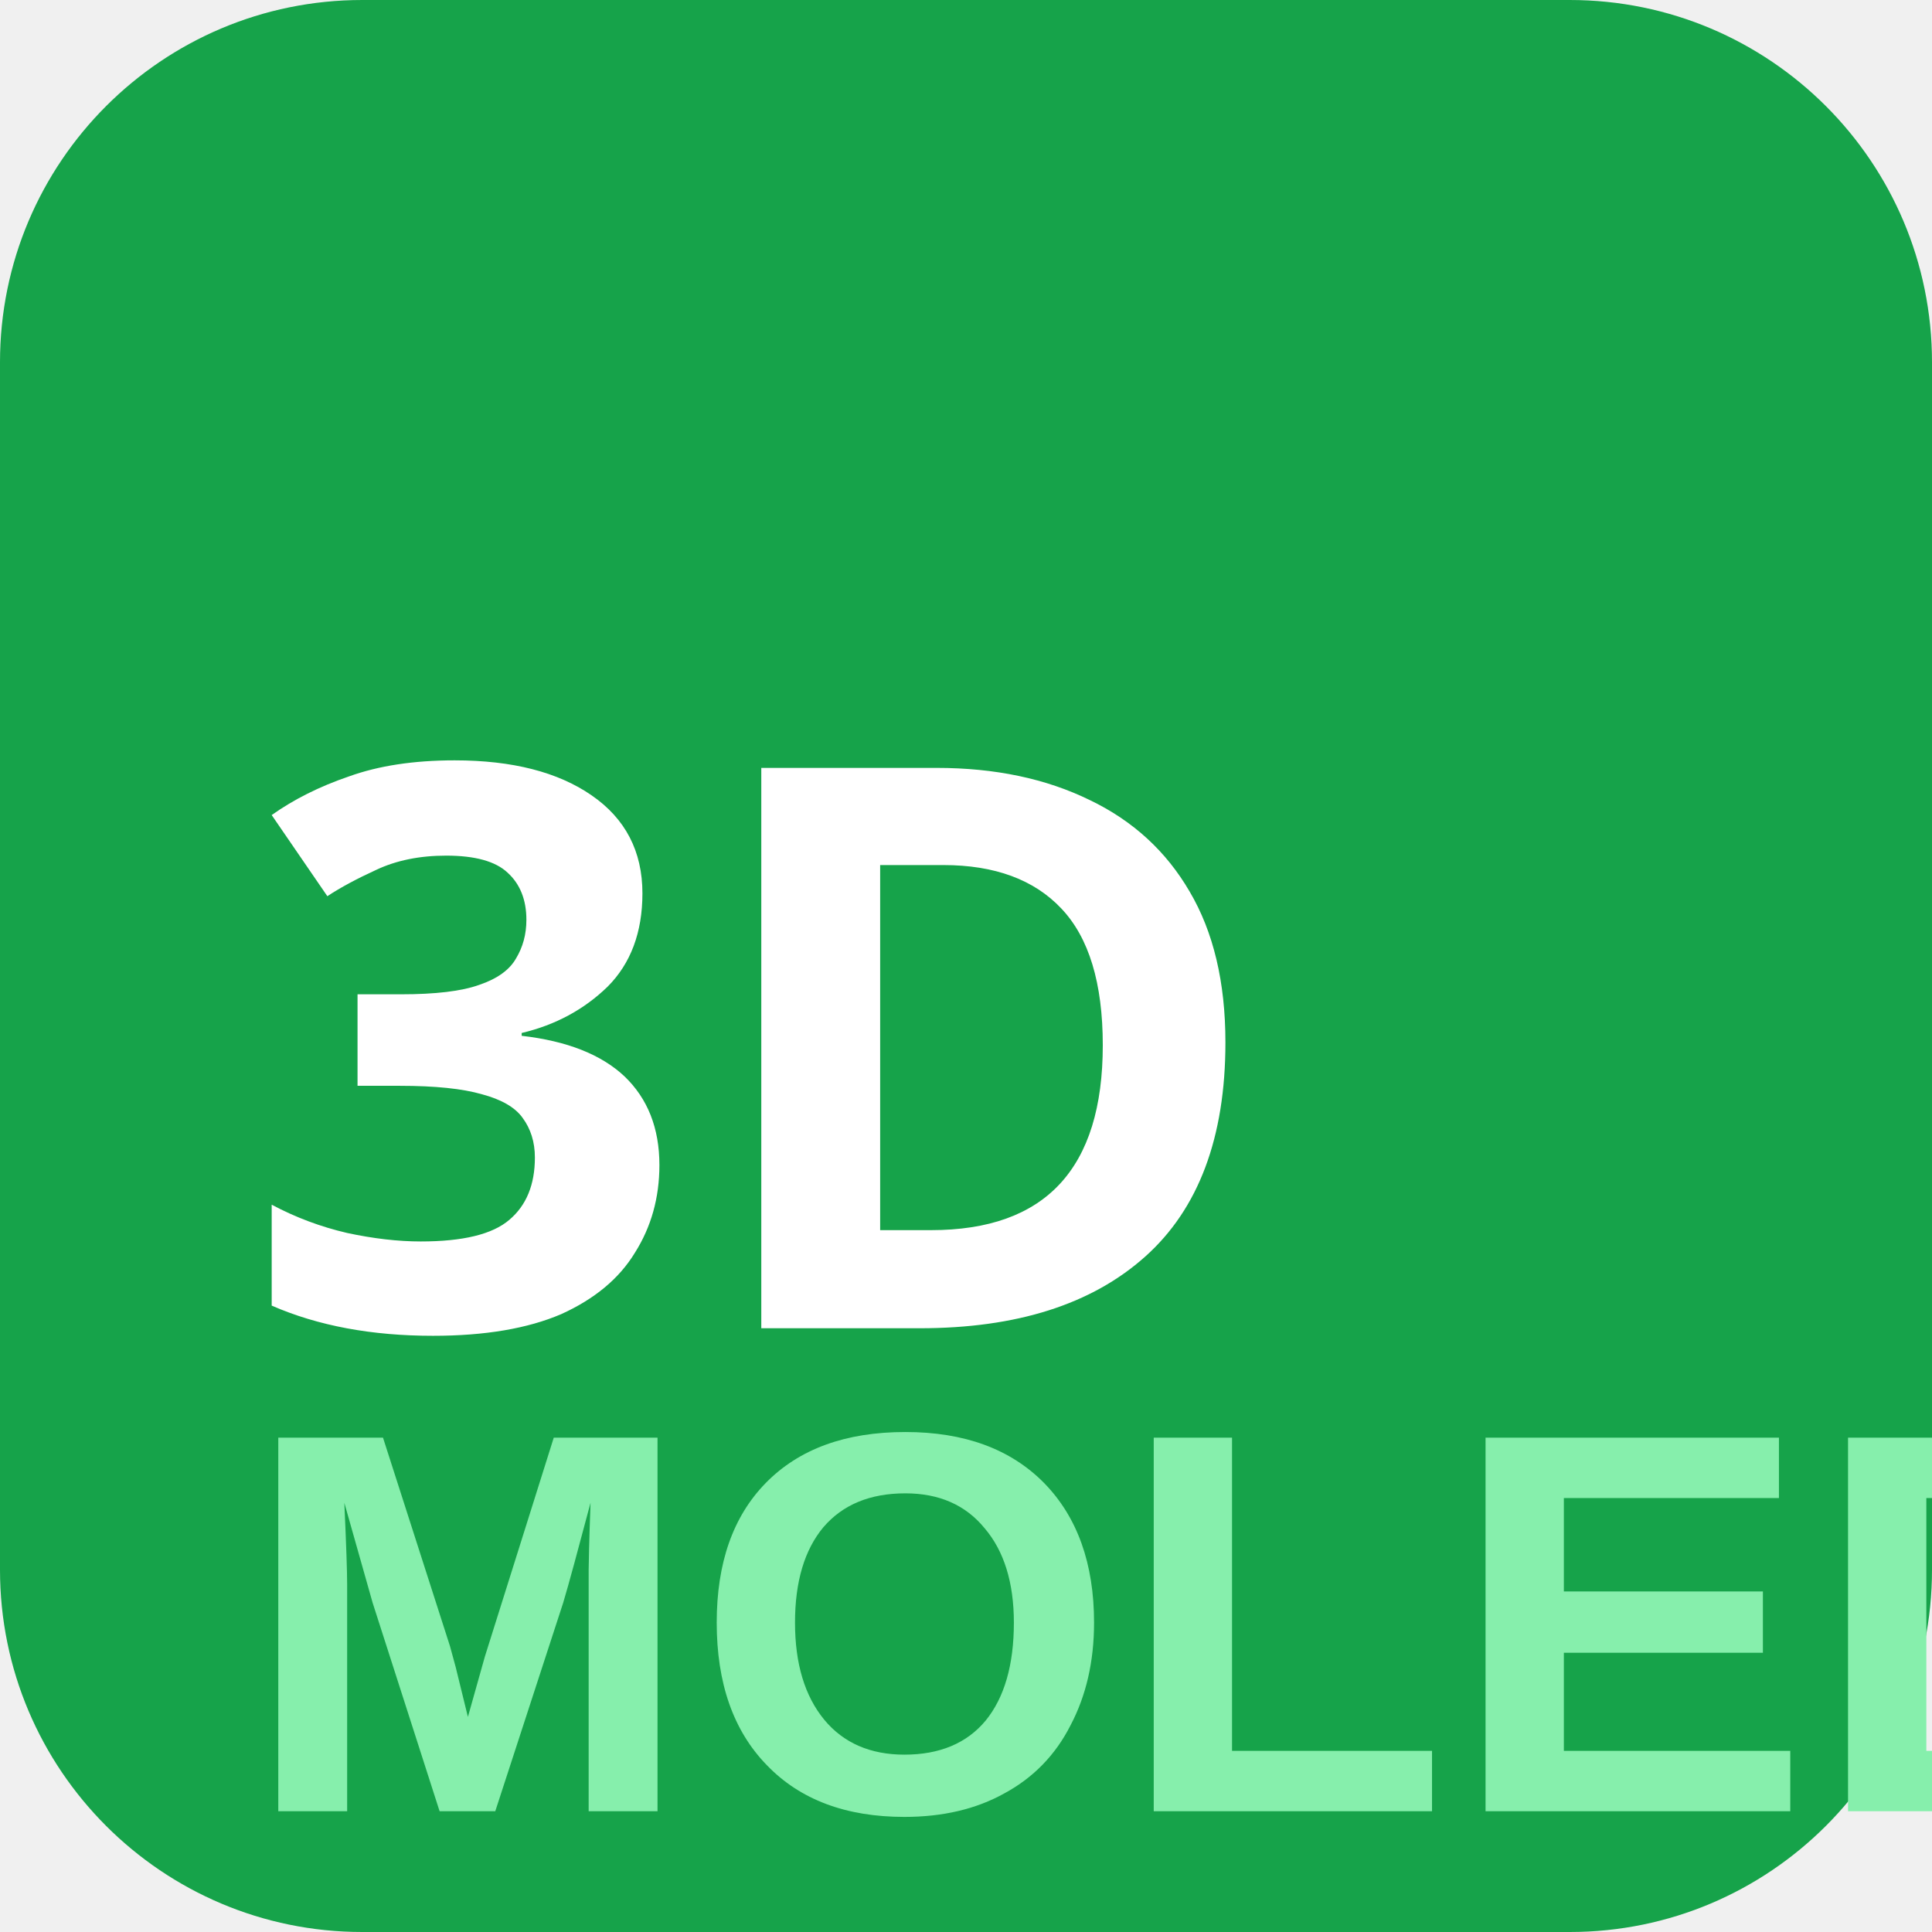
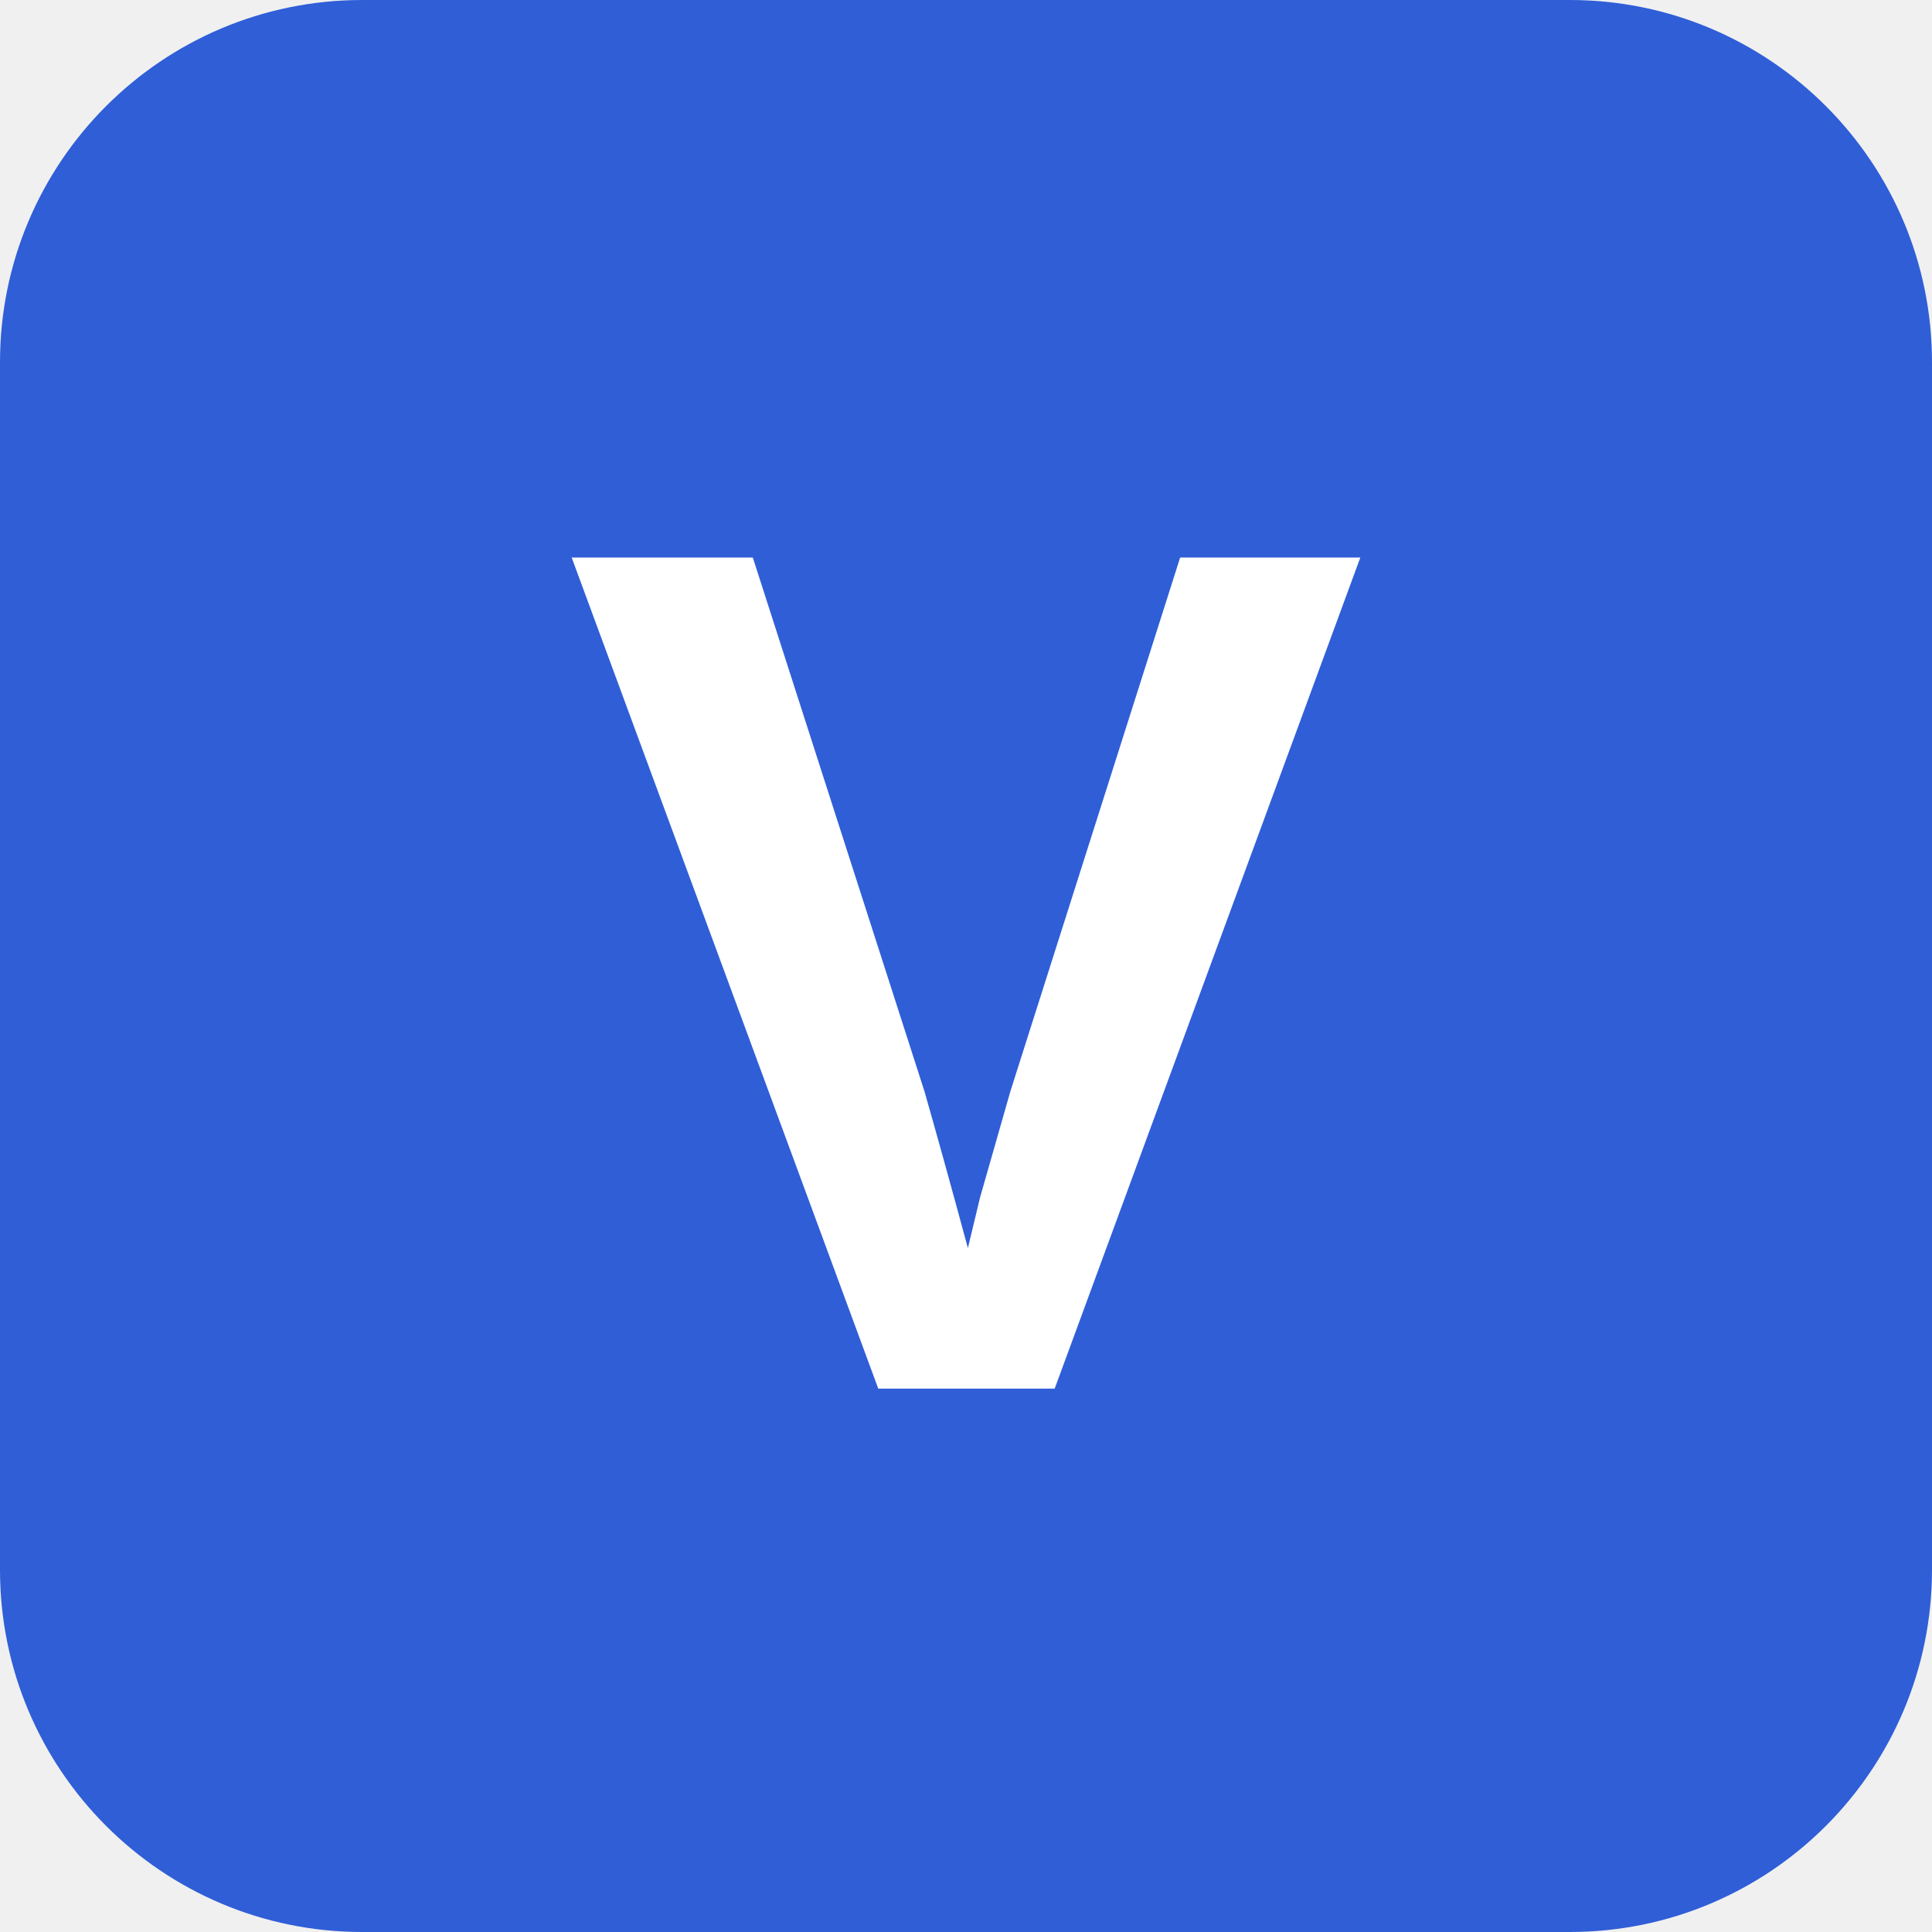
<svg xmlns="http://www.w3.org/2000/svg" viewBox="0 0 32 32">
-   <rect width="32" height="32" rx="6" fill="#16a34a" />
-   <text x="4" y="22" font-family="Arial Black, sans-serif" font-weight="900" font-size="13" fill="white">3D</text>
-   <text x="4" y="30" font-family="Arial, sans-serif" font-weight="700" font-size="9" fill="#86efac">MOLED</text>
+   <rect width="32" height="32" rx="6" fill="#2f5ed7" />
+   <text x="16" y="23" font-family="Arial, sans-serif" font-size="20" font-weight="bold" fill="white" text-anchor="middle">V</text>
</svg>
